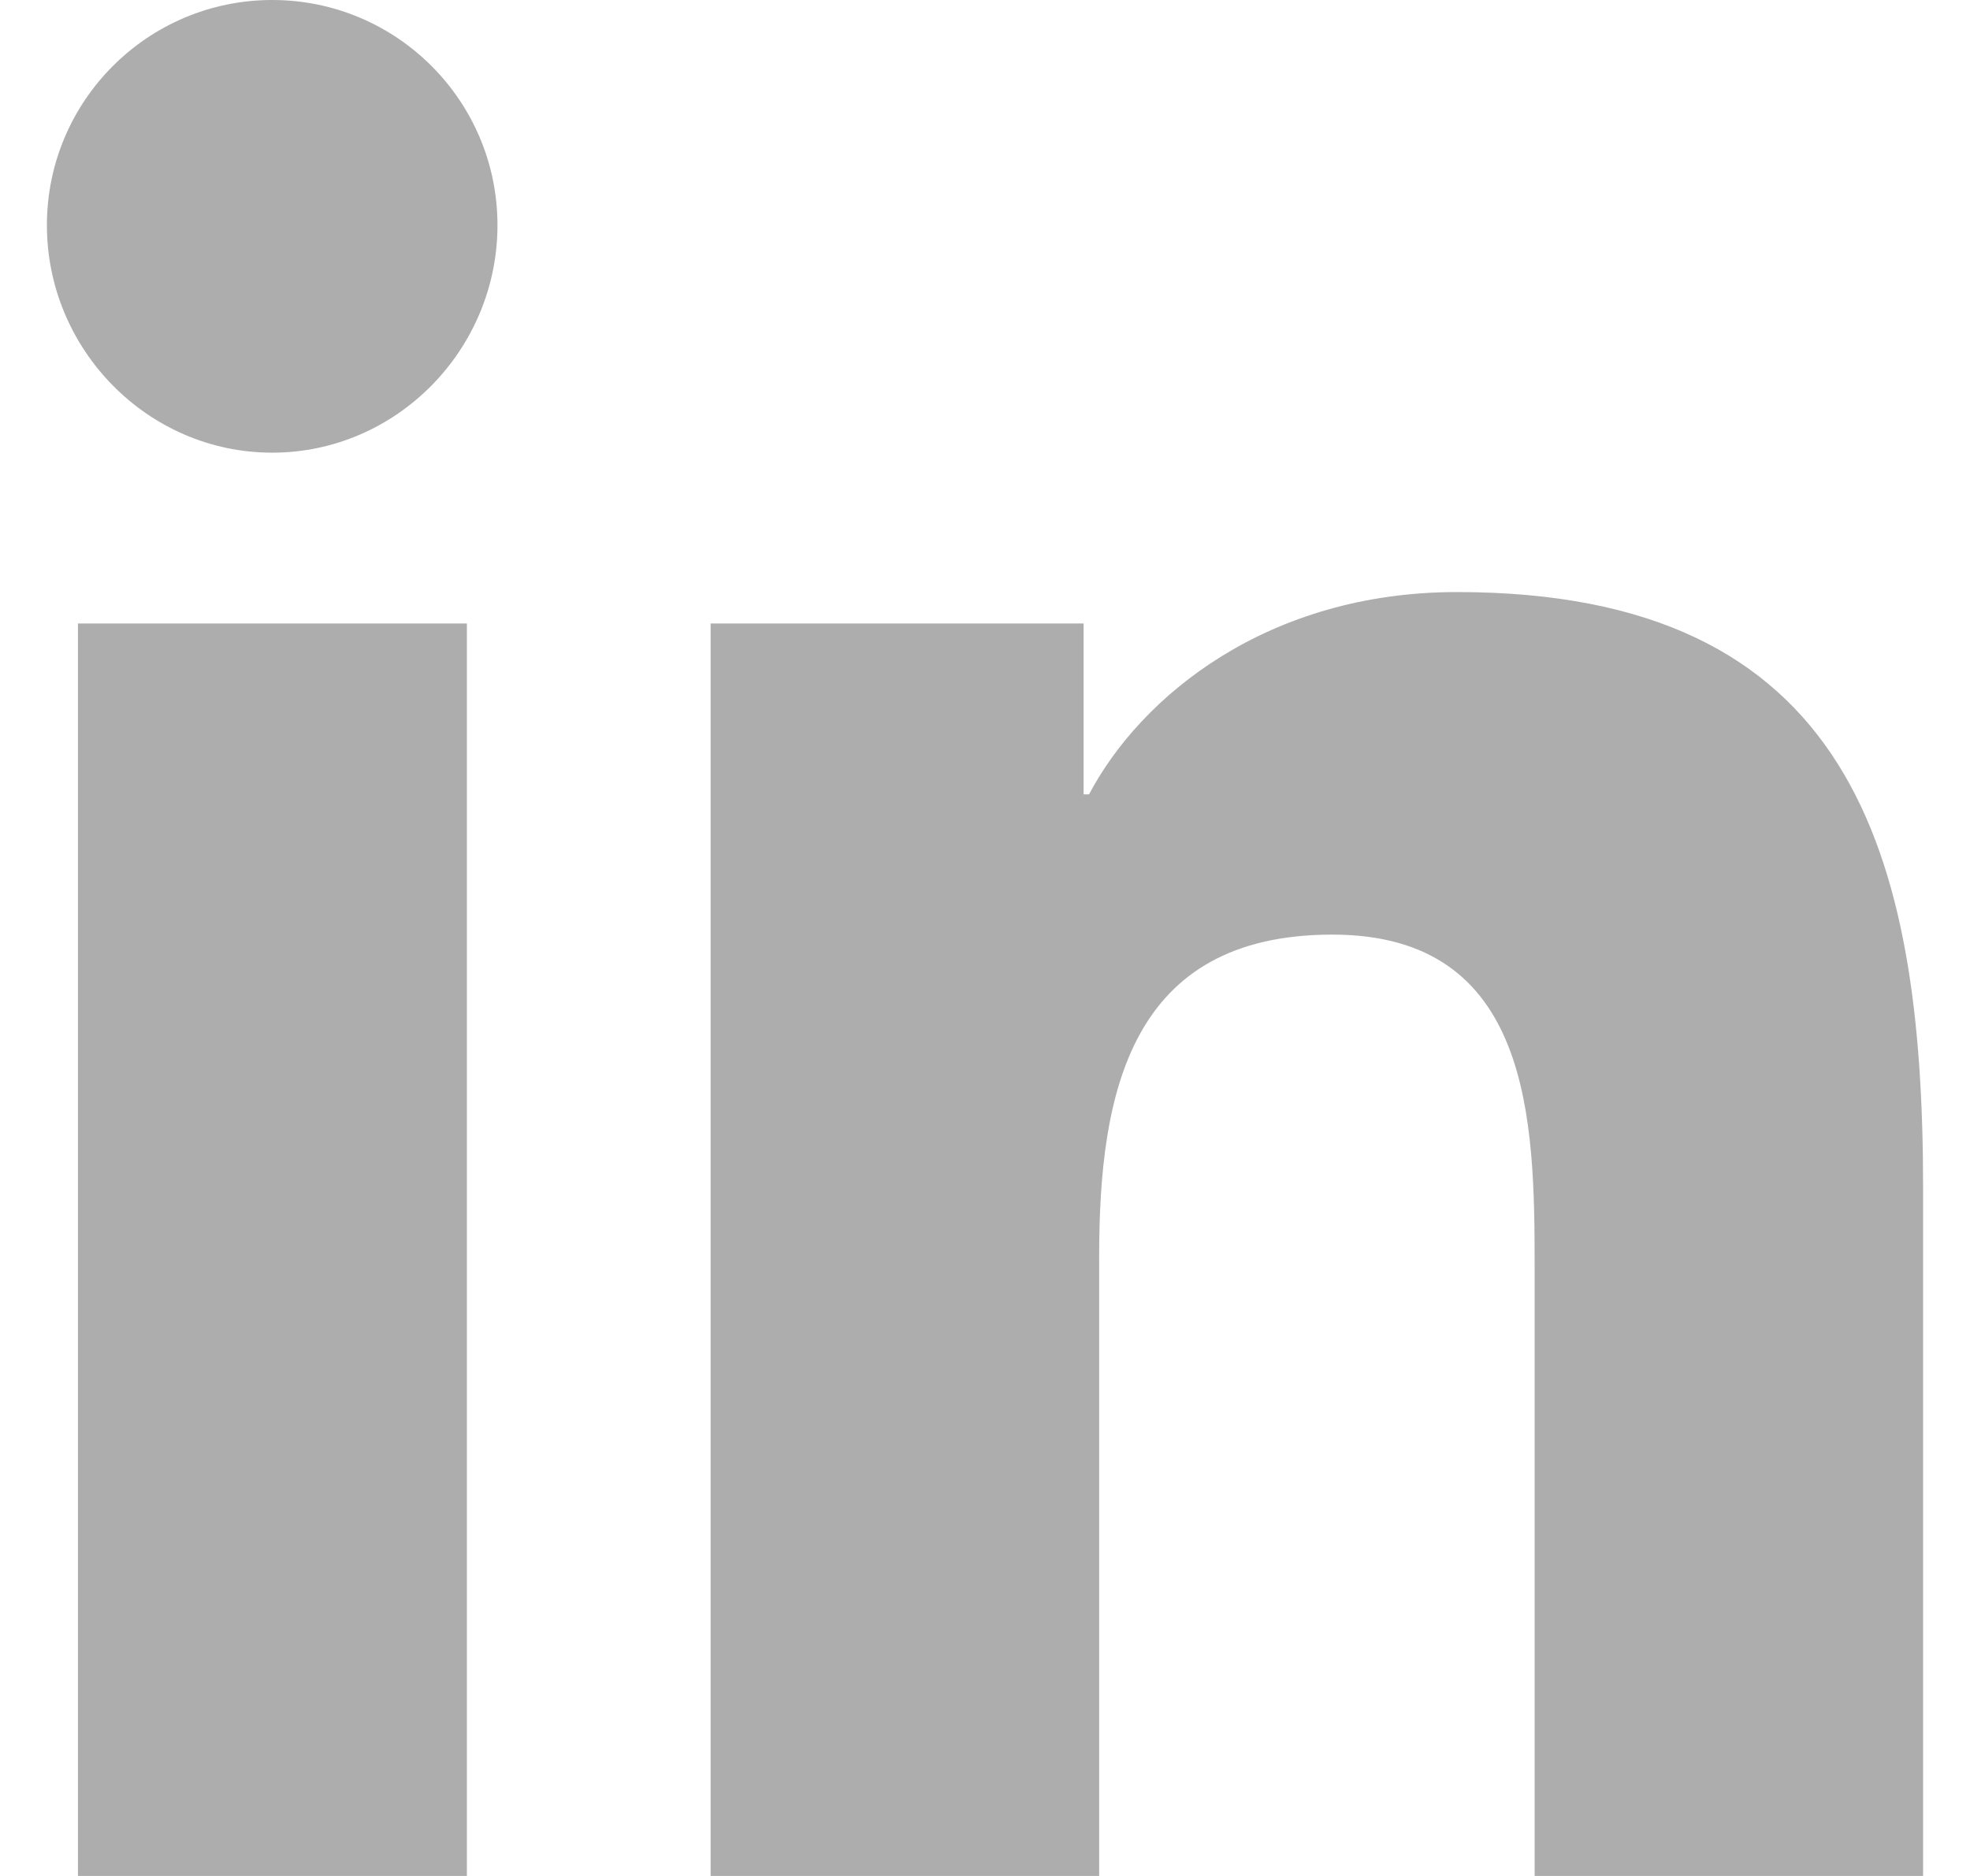
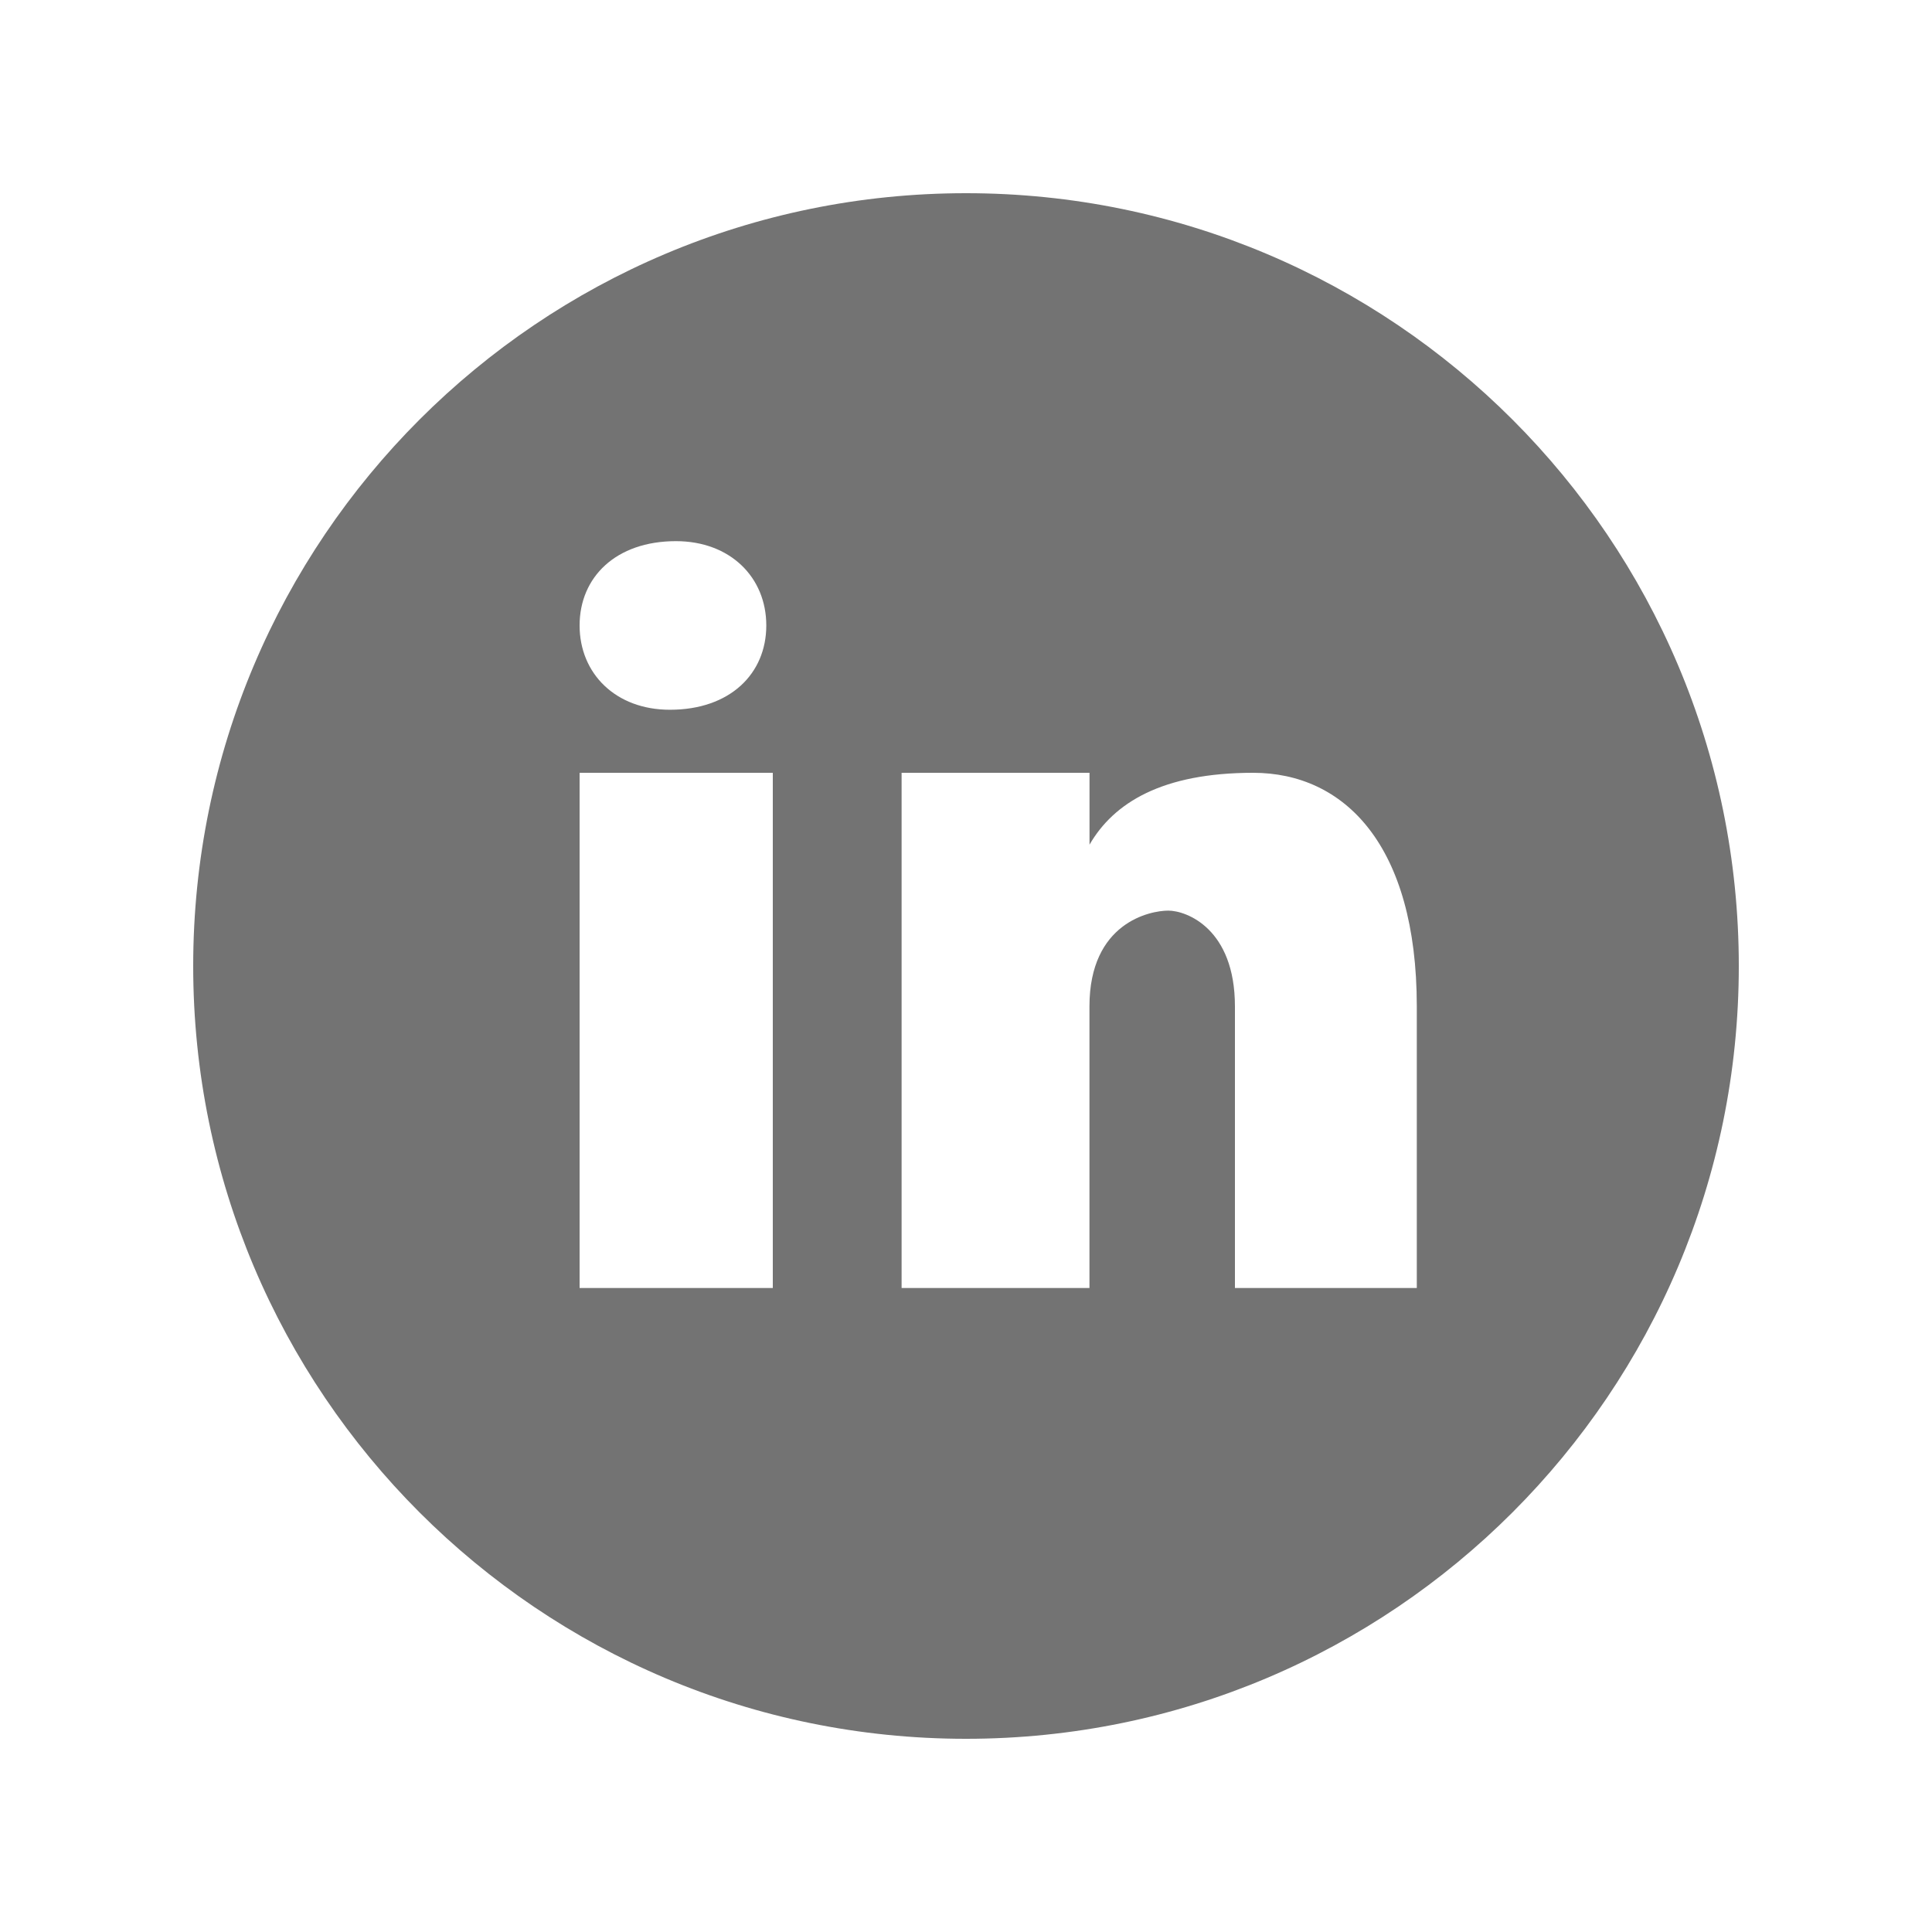
- <svg xmlns="http://www.w3.org/2000/svg" width="21" height="20" viewBox="0 0 21 20" fill="none">
-   <path d="M4.977 20H0.831V6.647H4.977V20ZM2.902 4.826C1.576 4.826 0.5 3.727 0.5 2.401C0.5 1.076 1.575 0 2.902 0C4.228 0 5.303 1.075 5.303 2.401C5.303 3.727 4.227 4.826 2.902 4.826ZM20.496 20H16.359V13.5C16.359 11.951 16.328 9.964 14.203 9.964C12.048 9.964 11.717 11.647 11.717 13.389V20H7.575V6.647H11.551V8.469H11.609C12.163 7.419 13.515 6.312 15.532 6.312C19.729 6.312 20.5 9.076 20.5 12.665V20H20.496Z" fill="#ADADAD" />
+ <svg xmlns="http://www.w3.org/2000/svg" fill="#737373" viewBox="0 0 30 30" width="20px" height="20px">
+   <path d="M15,3C8.373,3,3,8.373,3,15c0,6.627,5.373,12,12,12s12-5.373,12-12C27,8.373,21.627,3,15,3z M10.496,8.403 c0.842,0,1.403,0.561,1.403,1.309c0,0.748-0.561,1.309-1.496,1.309C9.561,11.022,9,10.46,9,9.712C9,8.964,9.561,8.403,10.496,8.403z M12,20H9v-8h3V20z M22,20h-2.824v-4.372c0-1.209-0.753-1.488-1.035-1.488s-1.224,0.186-1.224,1.488c0,0.186,0,4.372,0,4.372H14v-8 h2.918v1.116C17.294,12.465,18.047,12,19.459,12C20.871,12,22,13.116,22,15.628V20z" />
</svg>
